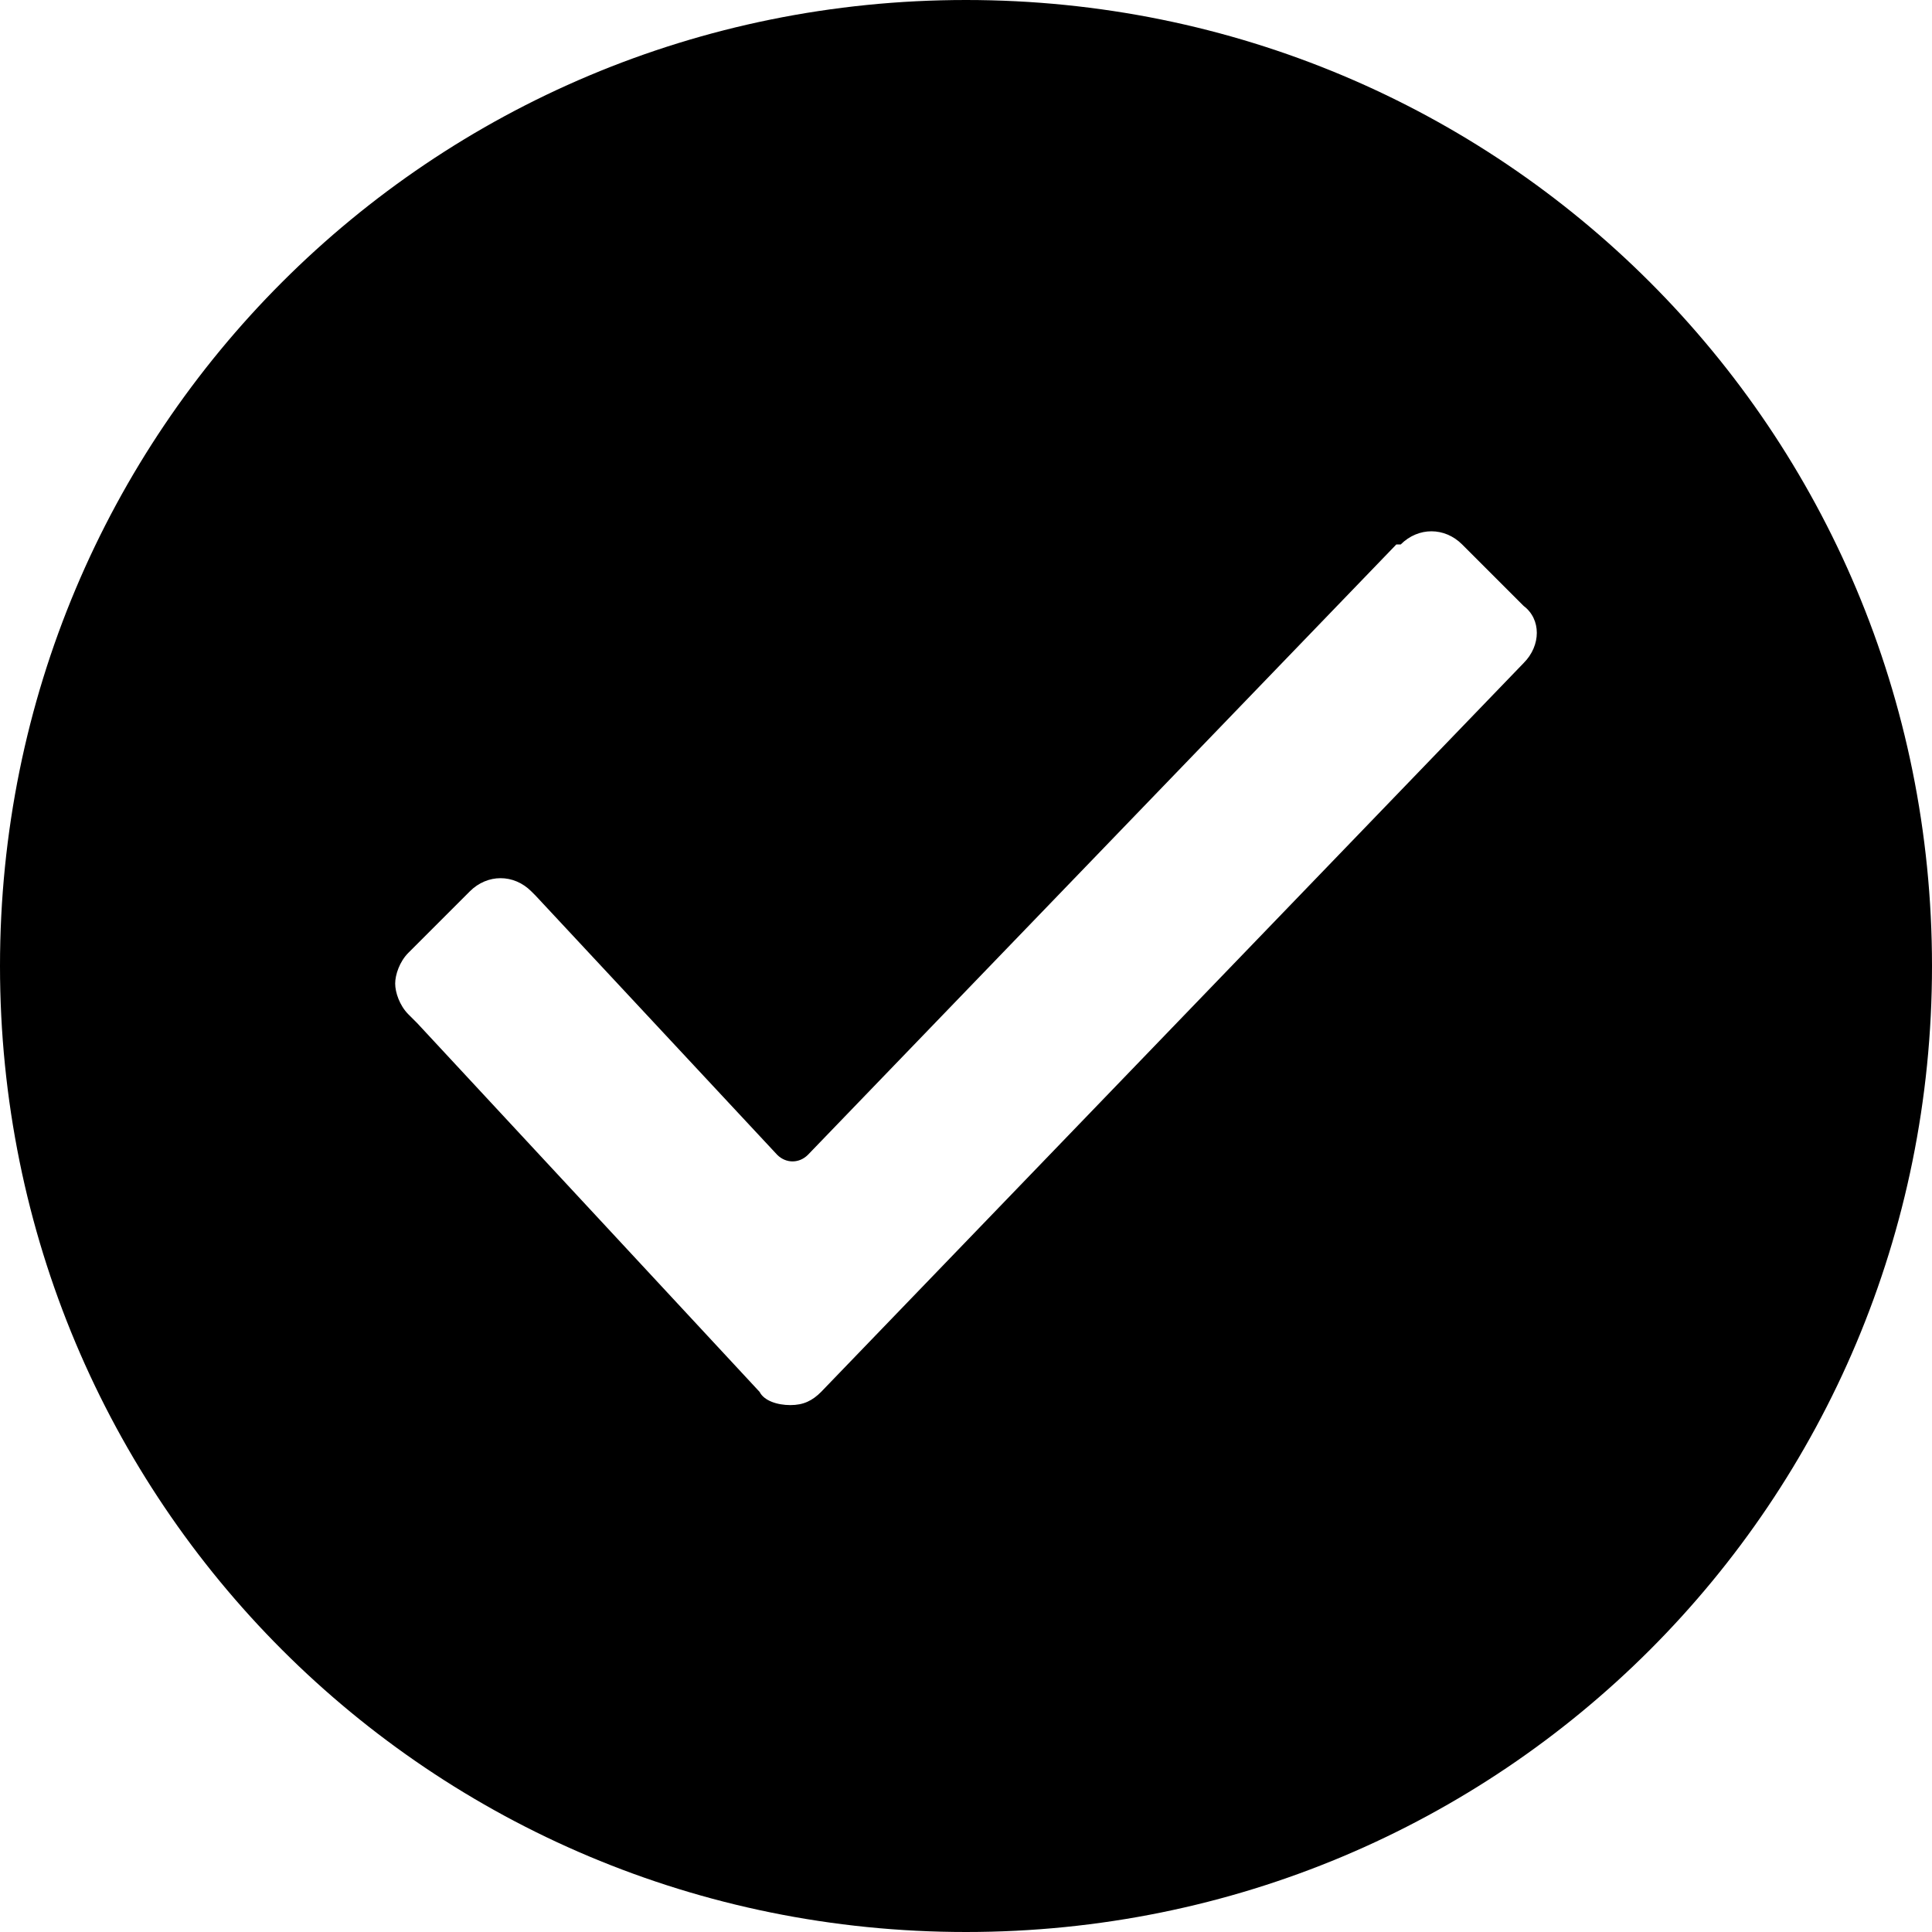
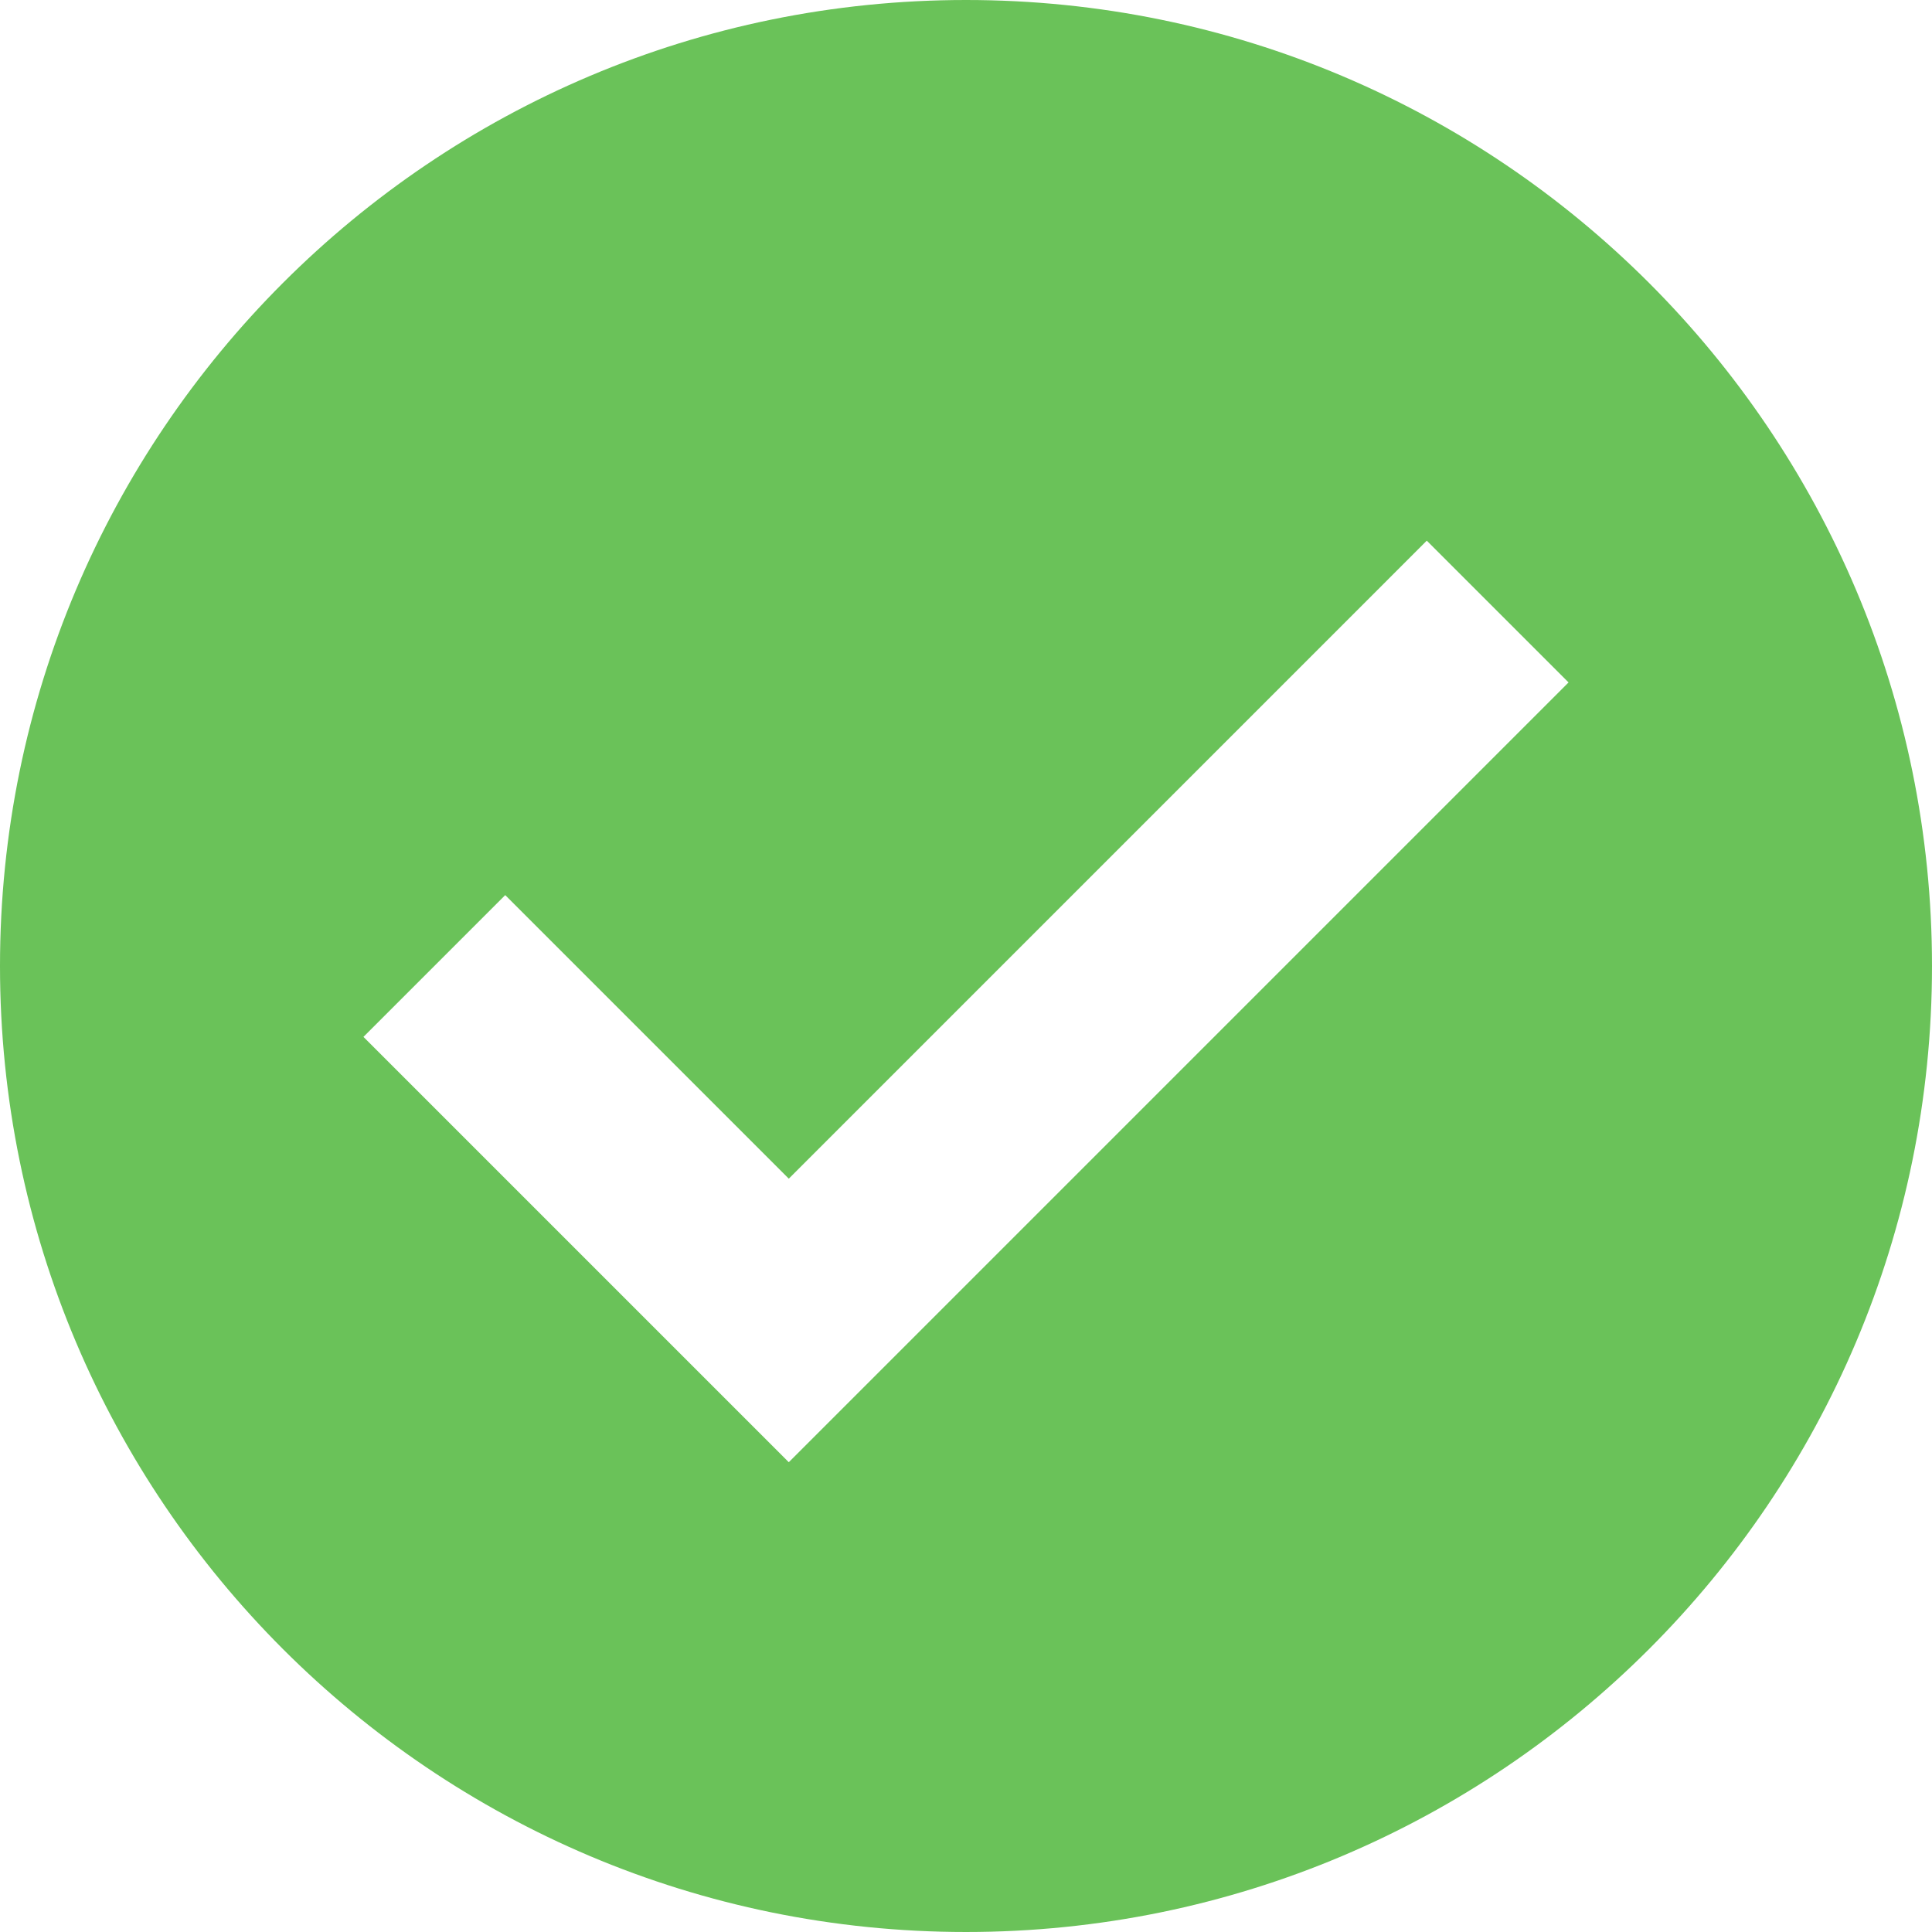
- <svg xmlns="http://www.w3.org/2000/svg" version="1.1" viewBox="0 0 44 44" enable-background="new 0 0 44 44">
-   <path d="m22,0c-12.2,0-22,9.8-22,22s9.8,22 22,22 22-9.8 22-22-9.8-22-22-22zm12.7,15.1l0,0-16,16.6c-0.2,0.2-0.4,0.3-0.7,0.3-0.3,0-0.6-0.1-0.7-0.3l-7.8-8.4-.2-.2c-0.2-0.2-0.3-0.5-0.3-0.7s0.1-0.5 0.3-0.7l1.4-1.4c0.4-0.4 1-0.4 1.4,0l.1,.1 5.5,5.9c0.2,0.2 0.5,0.2 0.7,0l13.4-13.9h0.1c0.4-0.4 1-0.4 1.4,0l1.4,1.4c0.4,0.3 0.4,0.9 0,1.3z" />
+ <svg xmlns="http://www.w3.org/2000/svg" version="1.1" id="Layer_1" x="0px" y="0px" viewBox="0 0 426.667 426.667" style="enable-background:new 0 0 426.667 426.667;" xml:space="preserve">
+   <path style="fill:#6AC259;" d="M213.333,0C95.518,0,0,95.514,0,213.333s95.518,213.333,213.333,213.333  c117.828,0,213.333-95.514,213.333-213.333S331.157,0,213.333,0z M174.199,322.918l-93.935-93.931l31.309-31.309l62.626,62.622  l140.894-140.898l31.309,31.309L174.199,322.918z" />
+   <g>
+ </g>
+   <g>
+ </g>
+   <g>
+ </g>
+   <g>
+ </g>
+   <g>
+ </g>
+   <g>
+ </g>
+   <g>
+ </g>
+   <g>
+ </g>
+   <g>
+ </g>
+   <g>
+ </g>
+   <g>
+ </g>
+   <g>
+ </g>
+   <g>
+ </g>
+   <g>
+ </g>
+   <g>
+ </g>
</svg>
